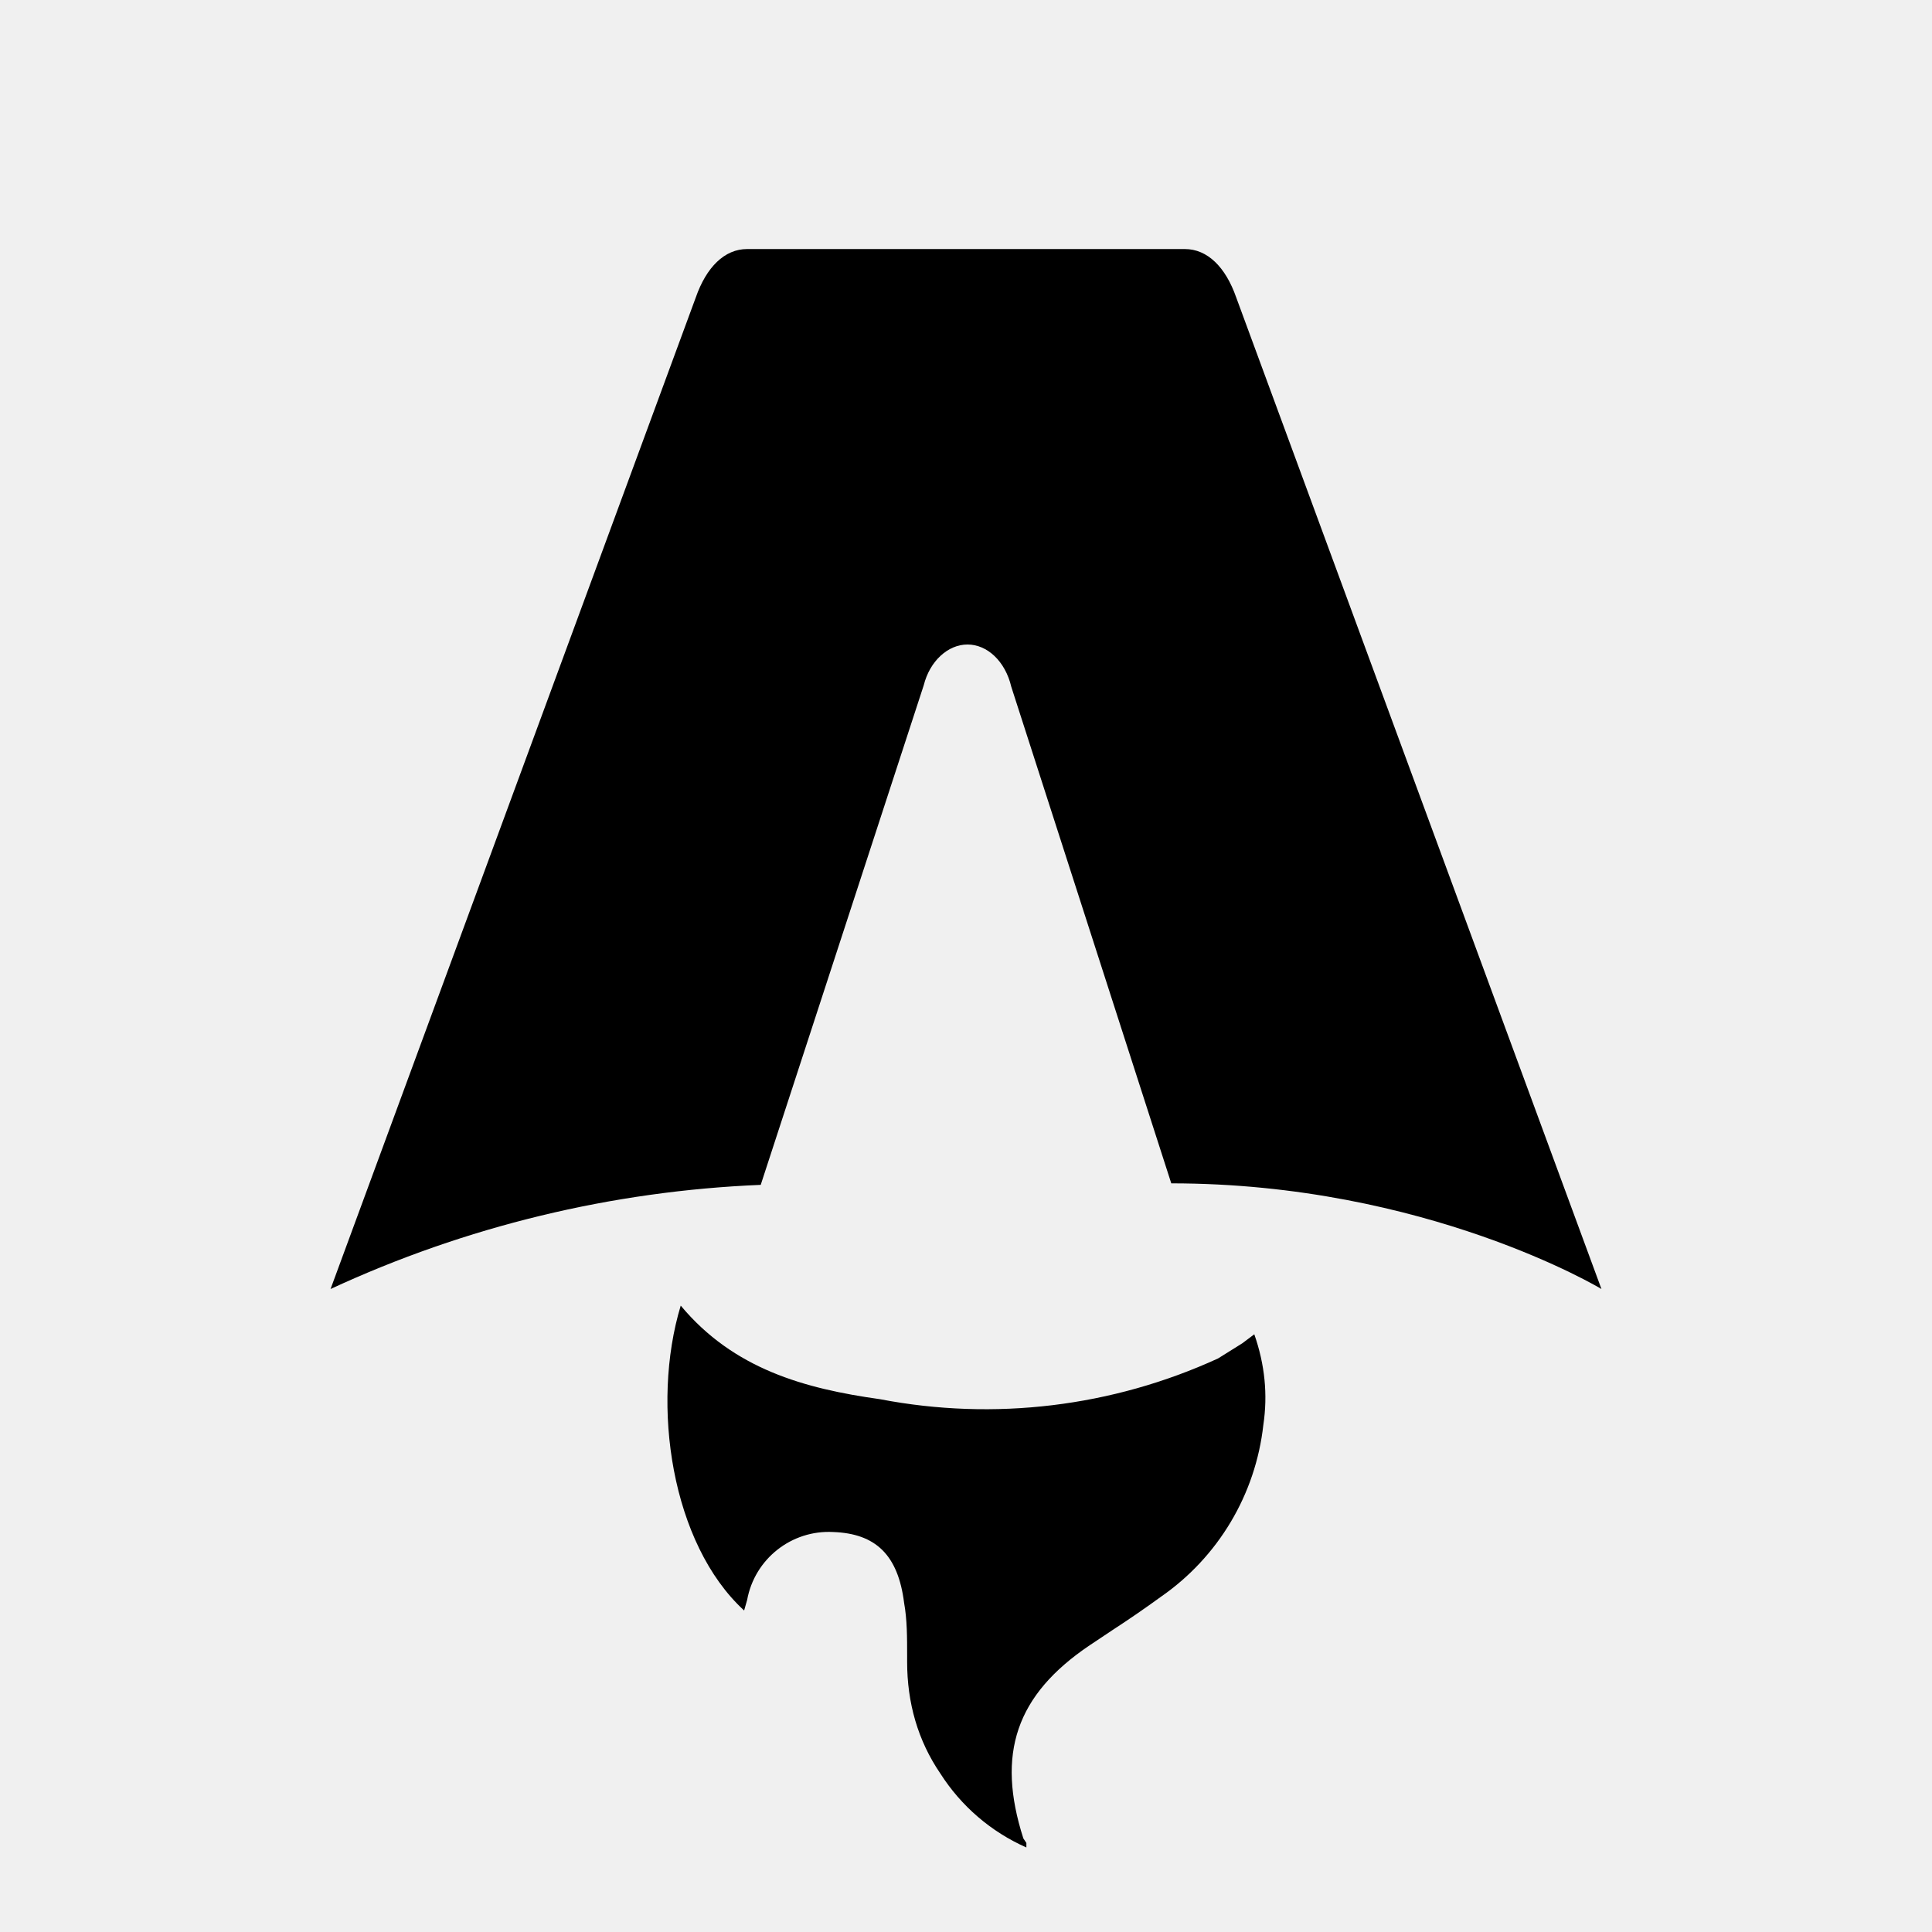
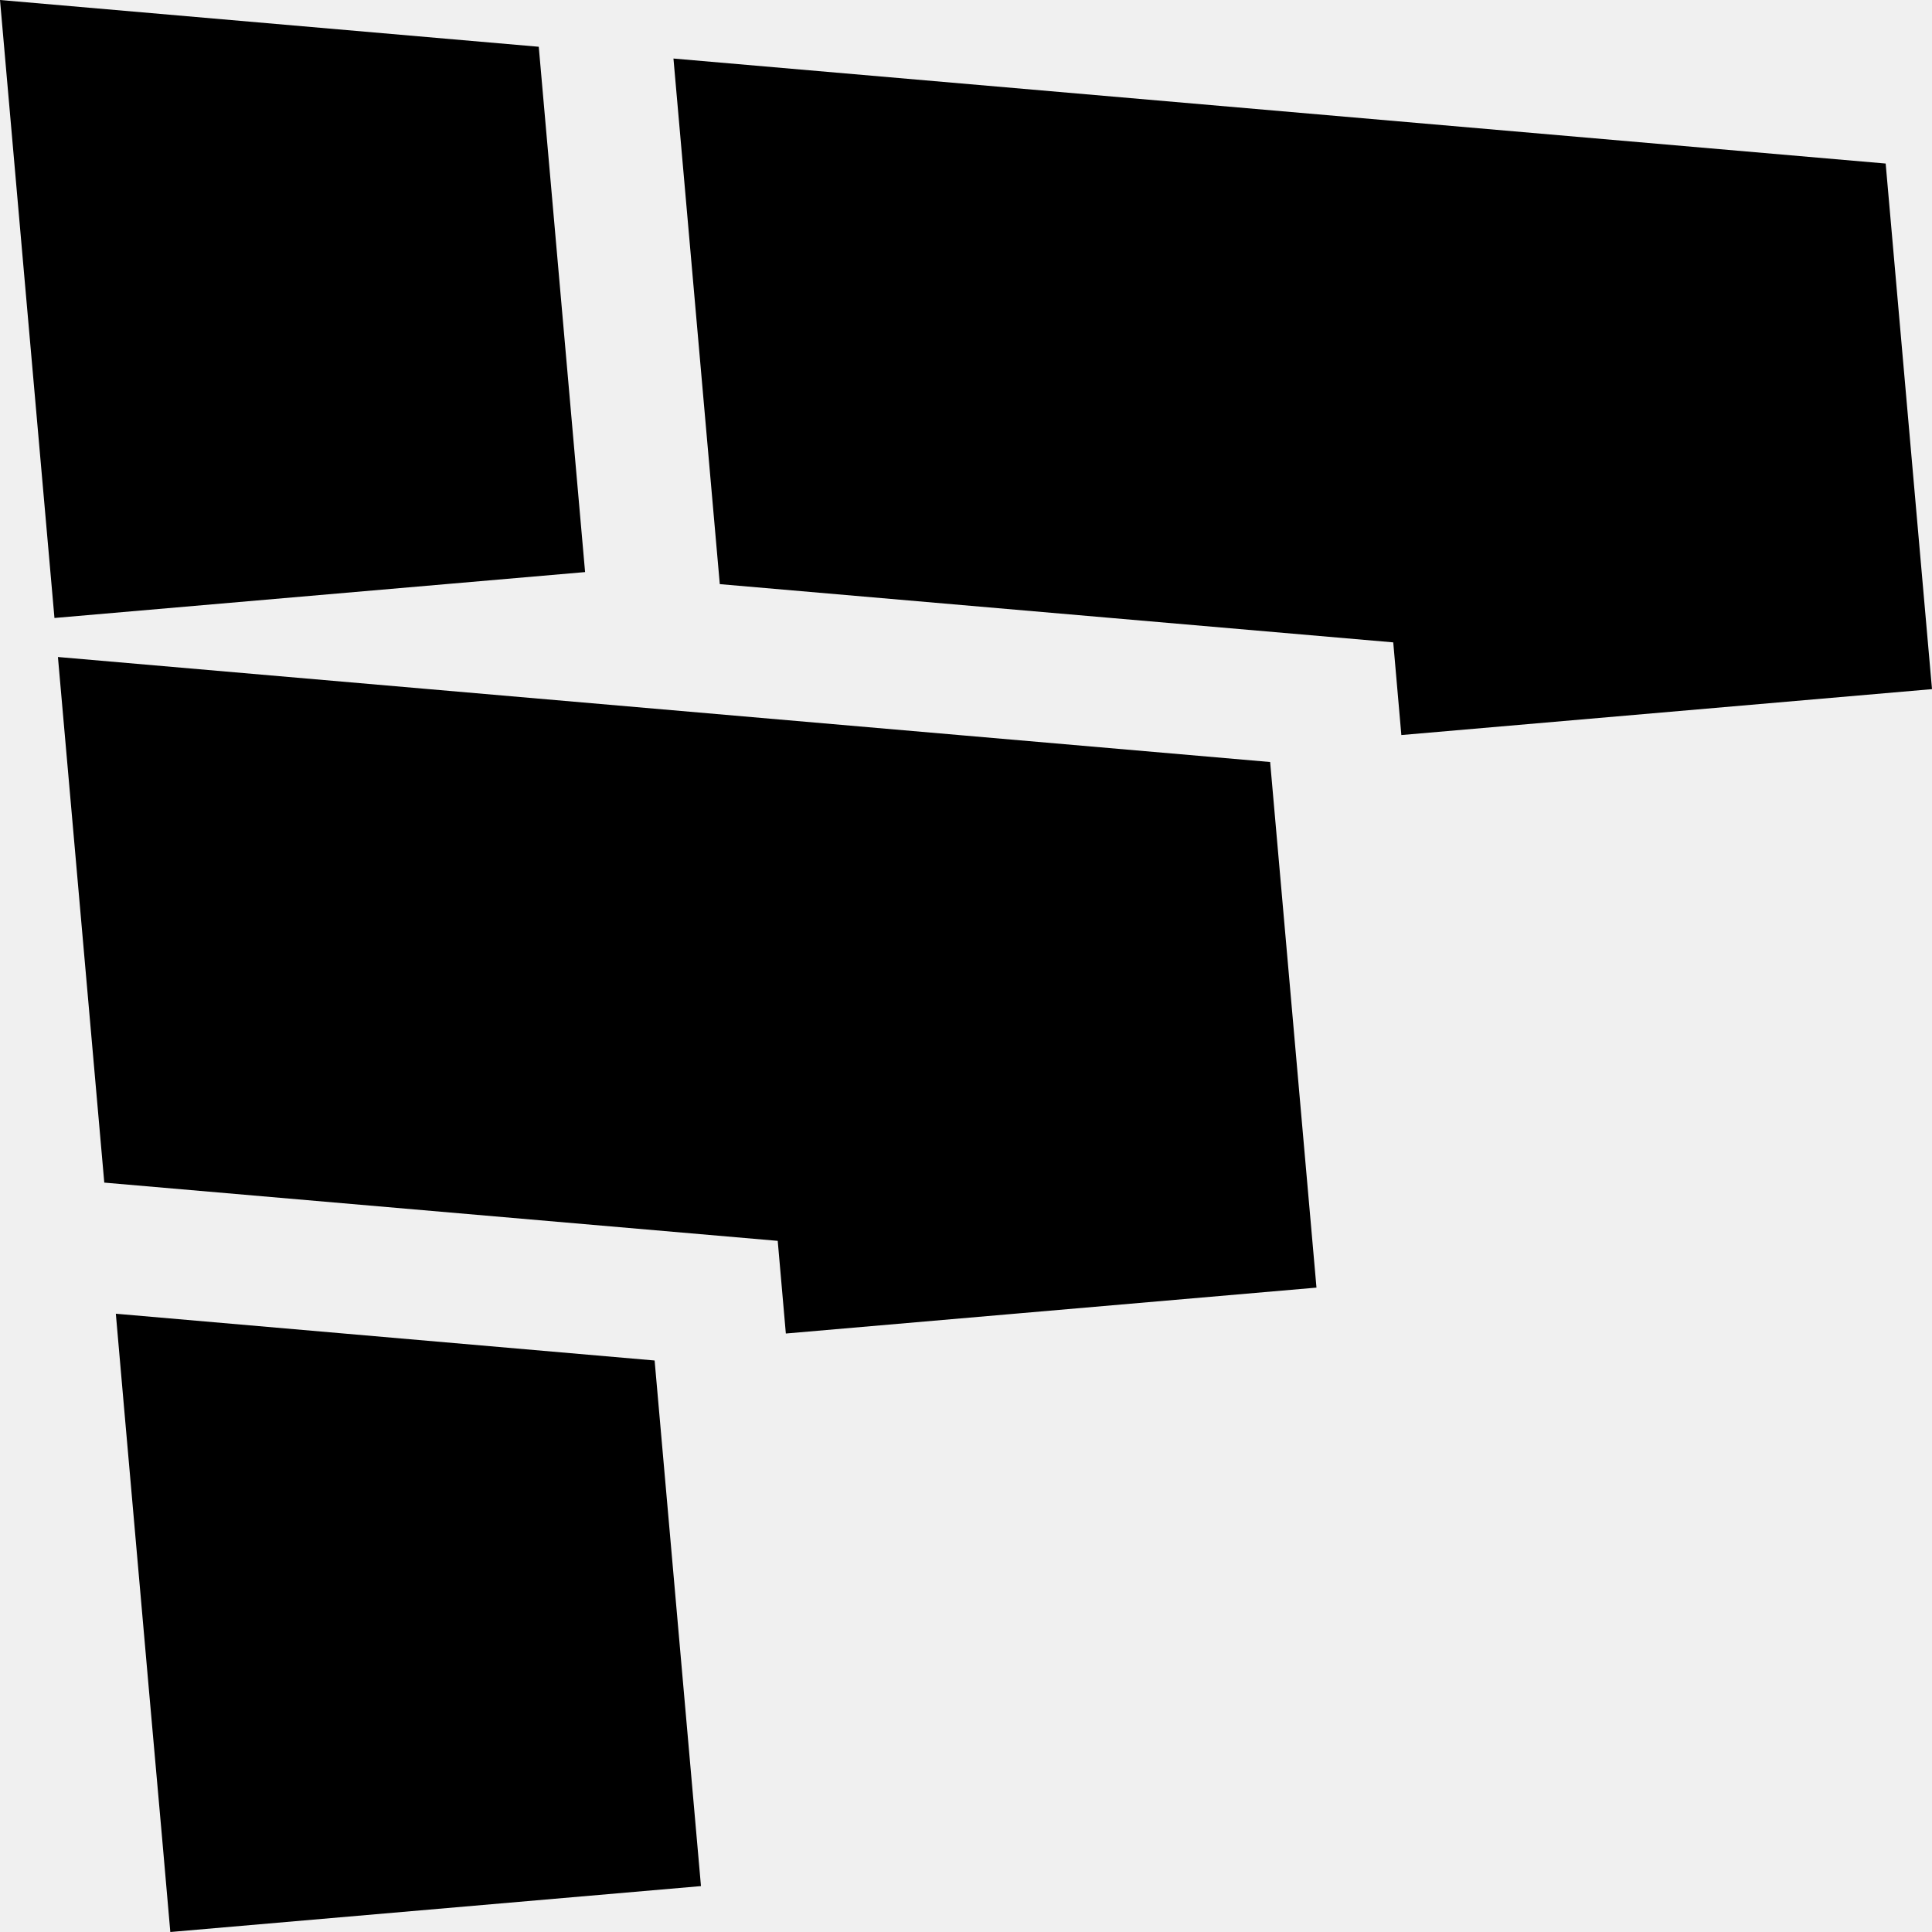
- <svg xmlns="http://www.w3.org/2000/svg" fill="none" viewBox="0 0 128 128">
-   <path d="M50.4 78.5a75.1 75.1 0 0 0-28.5 6.9l24.2-65.7c.7-2 1.9-3.2 3.4-3.2h29c1.5 0 2.7 1.2 3.4 3.2l24.2 65.7s-11.6-7-28.5-7L67 45.5c-.4-1.7-1.6-2.8-2.9-2.8-1.3 0-2.5 1.1-2.9 2.7L50.4 78.5Zm-1.1 28.2Zm-4.2-20.2c-2 6.6-.6 15.8 4.2 20.2a17.5 17.5 0 0 1 .2-.7 5.5 5.5 0 0 1 5.7-4.5c2.8.1 4.3 1.5 4.7 4.7.2 1.1.2 2.3.2 3.5v.4c0 2.7.7 5.2 2.2 7.4a13 13 0 0 0 5.7 4.9v-.3l-.2-.3c-1.8-5.6-.5-9.5 4.4-12.8l1.5-1a73 73 0 0 0 3.2-2.2 16 16 0 0 0 6.8-11.4c.3-2 .1-4-.6-6l-.8.6-1.6 1a37 37 0 0 1-22.4 2.7c-5-.7-9.7-2-13.2-6.2Z" />
+ <svg xmlns="http://www.w3.org/2000/svg" viewBox="0 0 128 128" fill="none">
+   <path d="M92.843 48.699L92.306 42.559L47.688 38.7L44.618 3.878L124.93 10.835L128 45.657L92.843 48.699ZM38.765 37.921L35.694 3.098L0 0L1.516 17.24L3.608 40.943L38.765 37.902V37.921ZM3.838 43.528L6.909 78.351L51.526 82.21L52.064 88.349L87.22 85.308L84.15 50.485L3.838 43.528ZM7.676 87.057L8.213 93.196L9.883 112.147L10.747 121.86L11.284 128L46.441 124.959L43.37 90.136L7.676 87.038V87.057Z" />
  <style>
        path { fill: #000; }
        @media (prefers-color-scheme: dark) {
            path { fill: #FFF; }
        }
    </style>
</svg>
